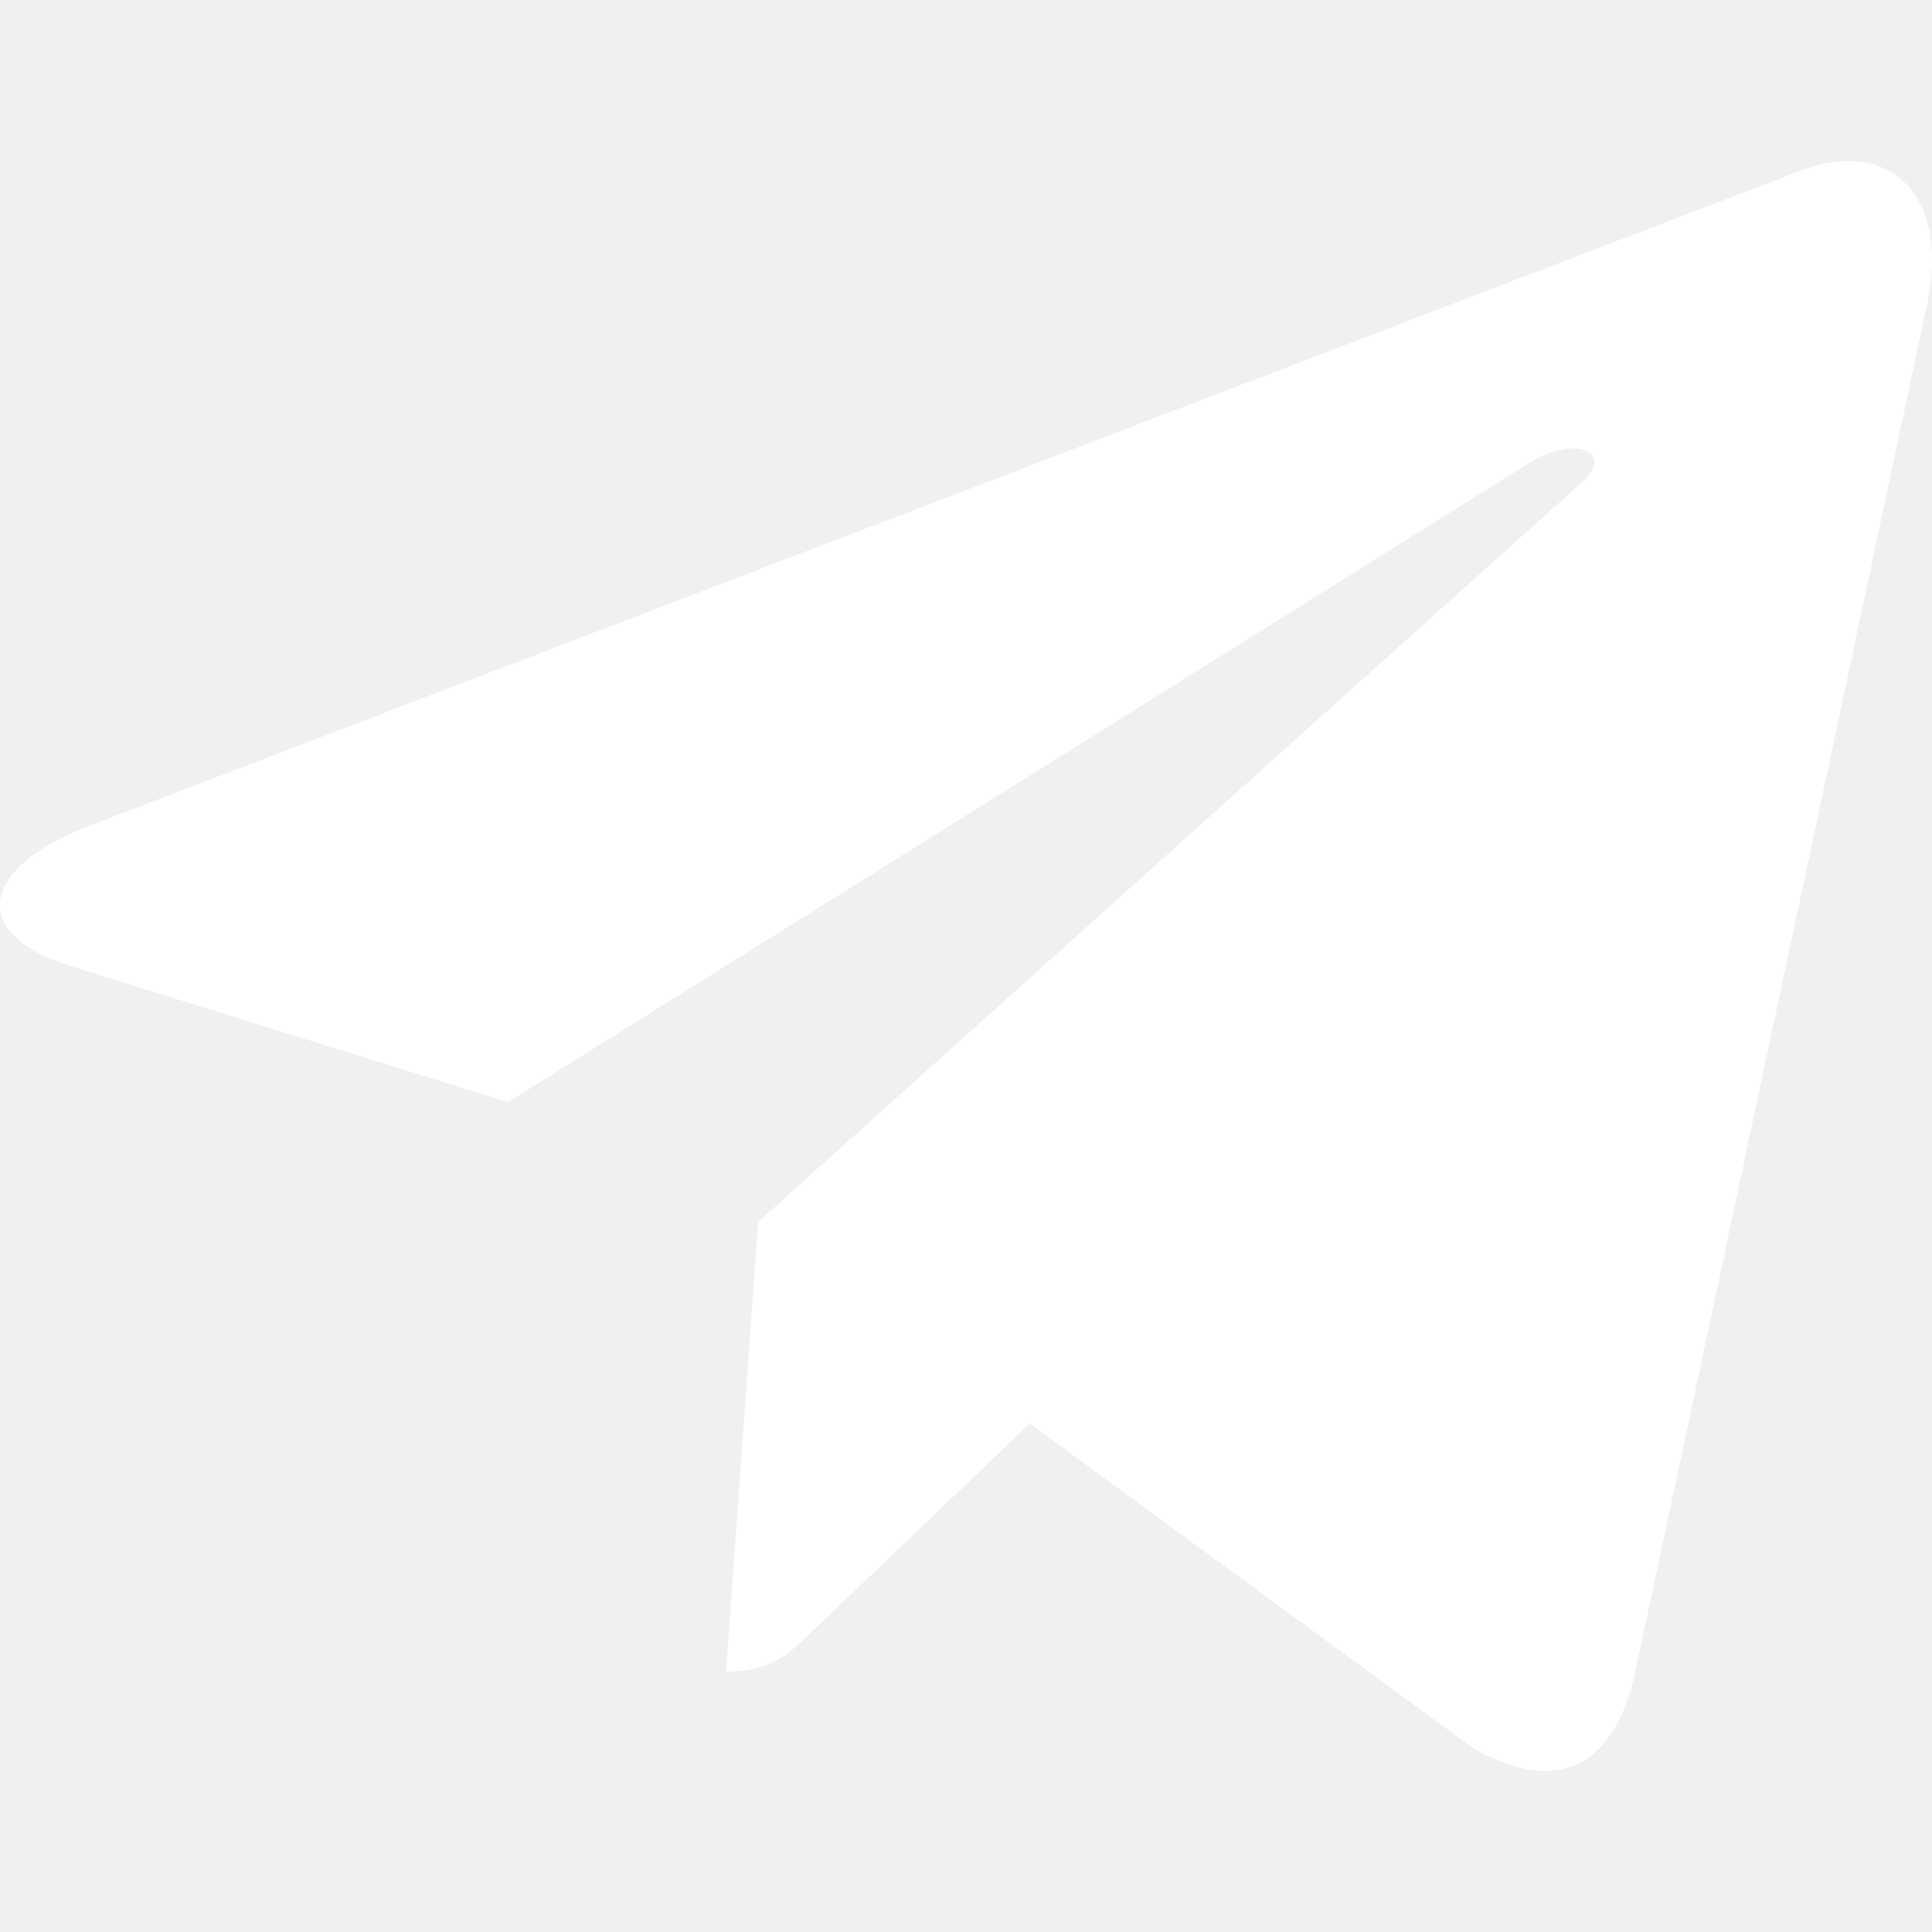
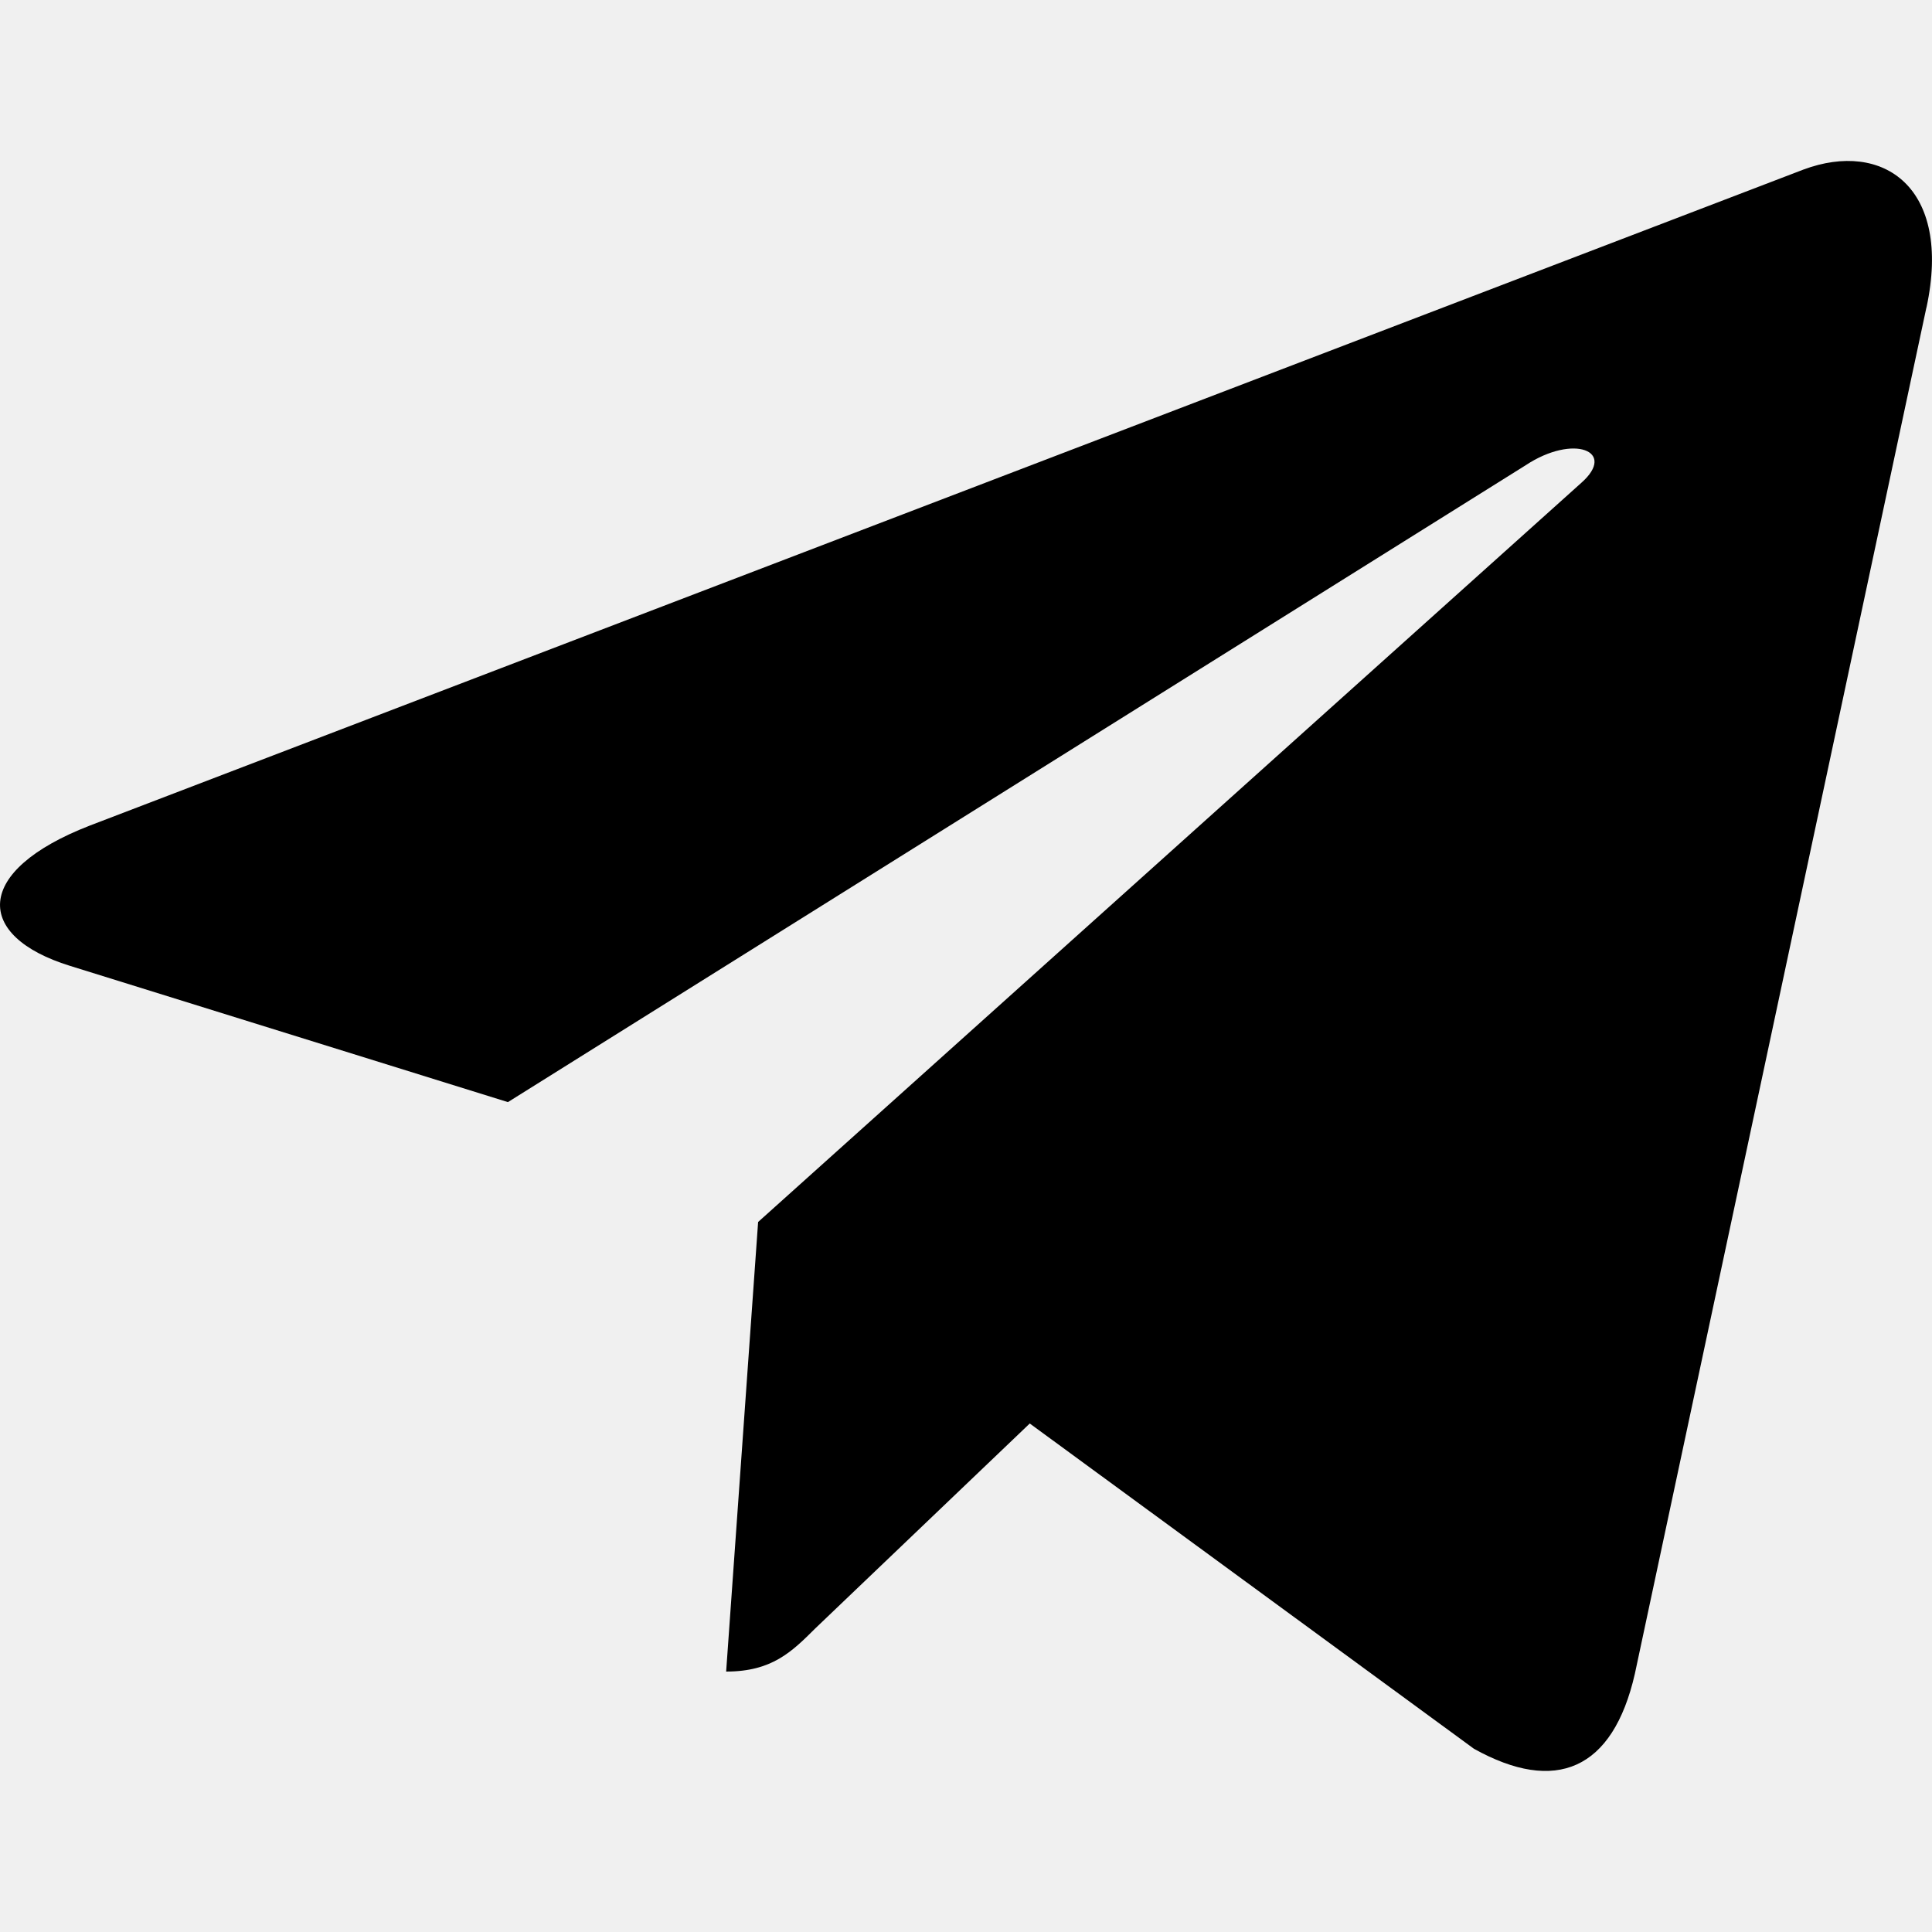
- <svg xmlns="http://www.w3.org/2000/svg" viewBox="0 0 20 20" fill="none">
-   <path d="M7.848 12.65L7.517 17.304C7.99 17.304 8.195 17.101 8.441 16.856L10.66 14.736L15.258 18.103C16.102 18.573 16.696 18.326 16.924 17.327L19.942 3.184L19.943 3.183C20.21 1.936 19.492 1.449 18.67 1.755L0.928 8.547C-0.282 9.017 -0.264 9.692 0.723 9.998L5.258 11.409L15.794 4.816C16.29 4.488 16.741 4.67 16.37 4.998L7.848 12.65Z" fill="white" />
+ <svg xmlns="http://www.w3.org/2000/svg" viewBox="0 0 20 20">
+   <path d="M7.848 12.65L7.517 17.304C7.99 17.304 8.195 17.101 8.441 16.856L10.66 14.736L15.258 18.103C16.102 18.573 16.696 18.326 16.924 17.327L19.942 3.184L19.943 3.183C20.21 1.936 19.492 1.449 18.67 1.755L0.928 8.547C-0.282 9.017 -0.264 9.692 0.723 9.998L5.258 11.409L15.794 4.816C16.29 4.488 16.741 4.67 16.37 4.998L7.848 12.65Z" />
</svg>
